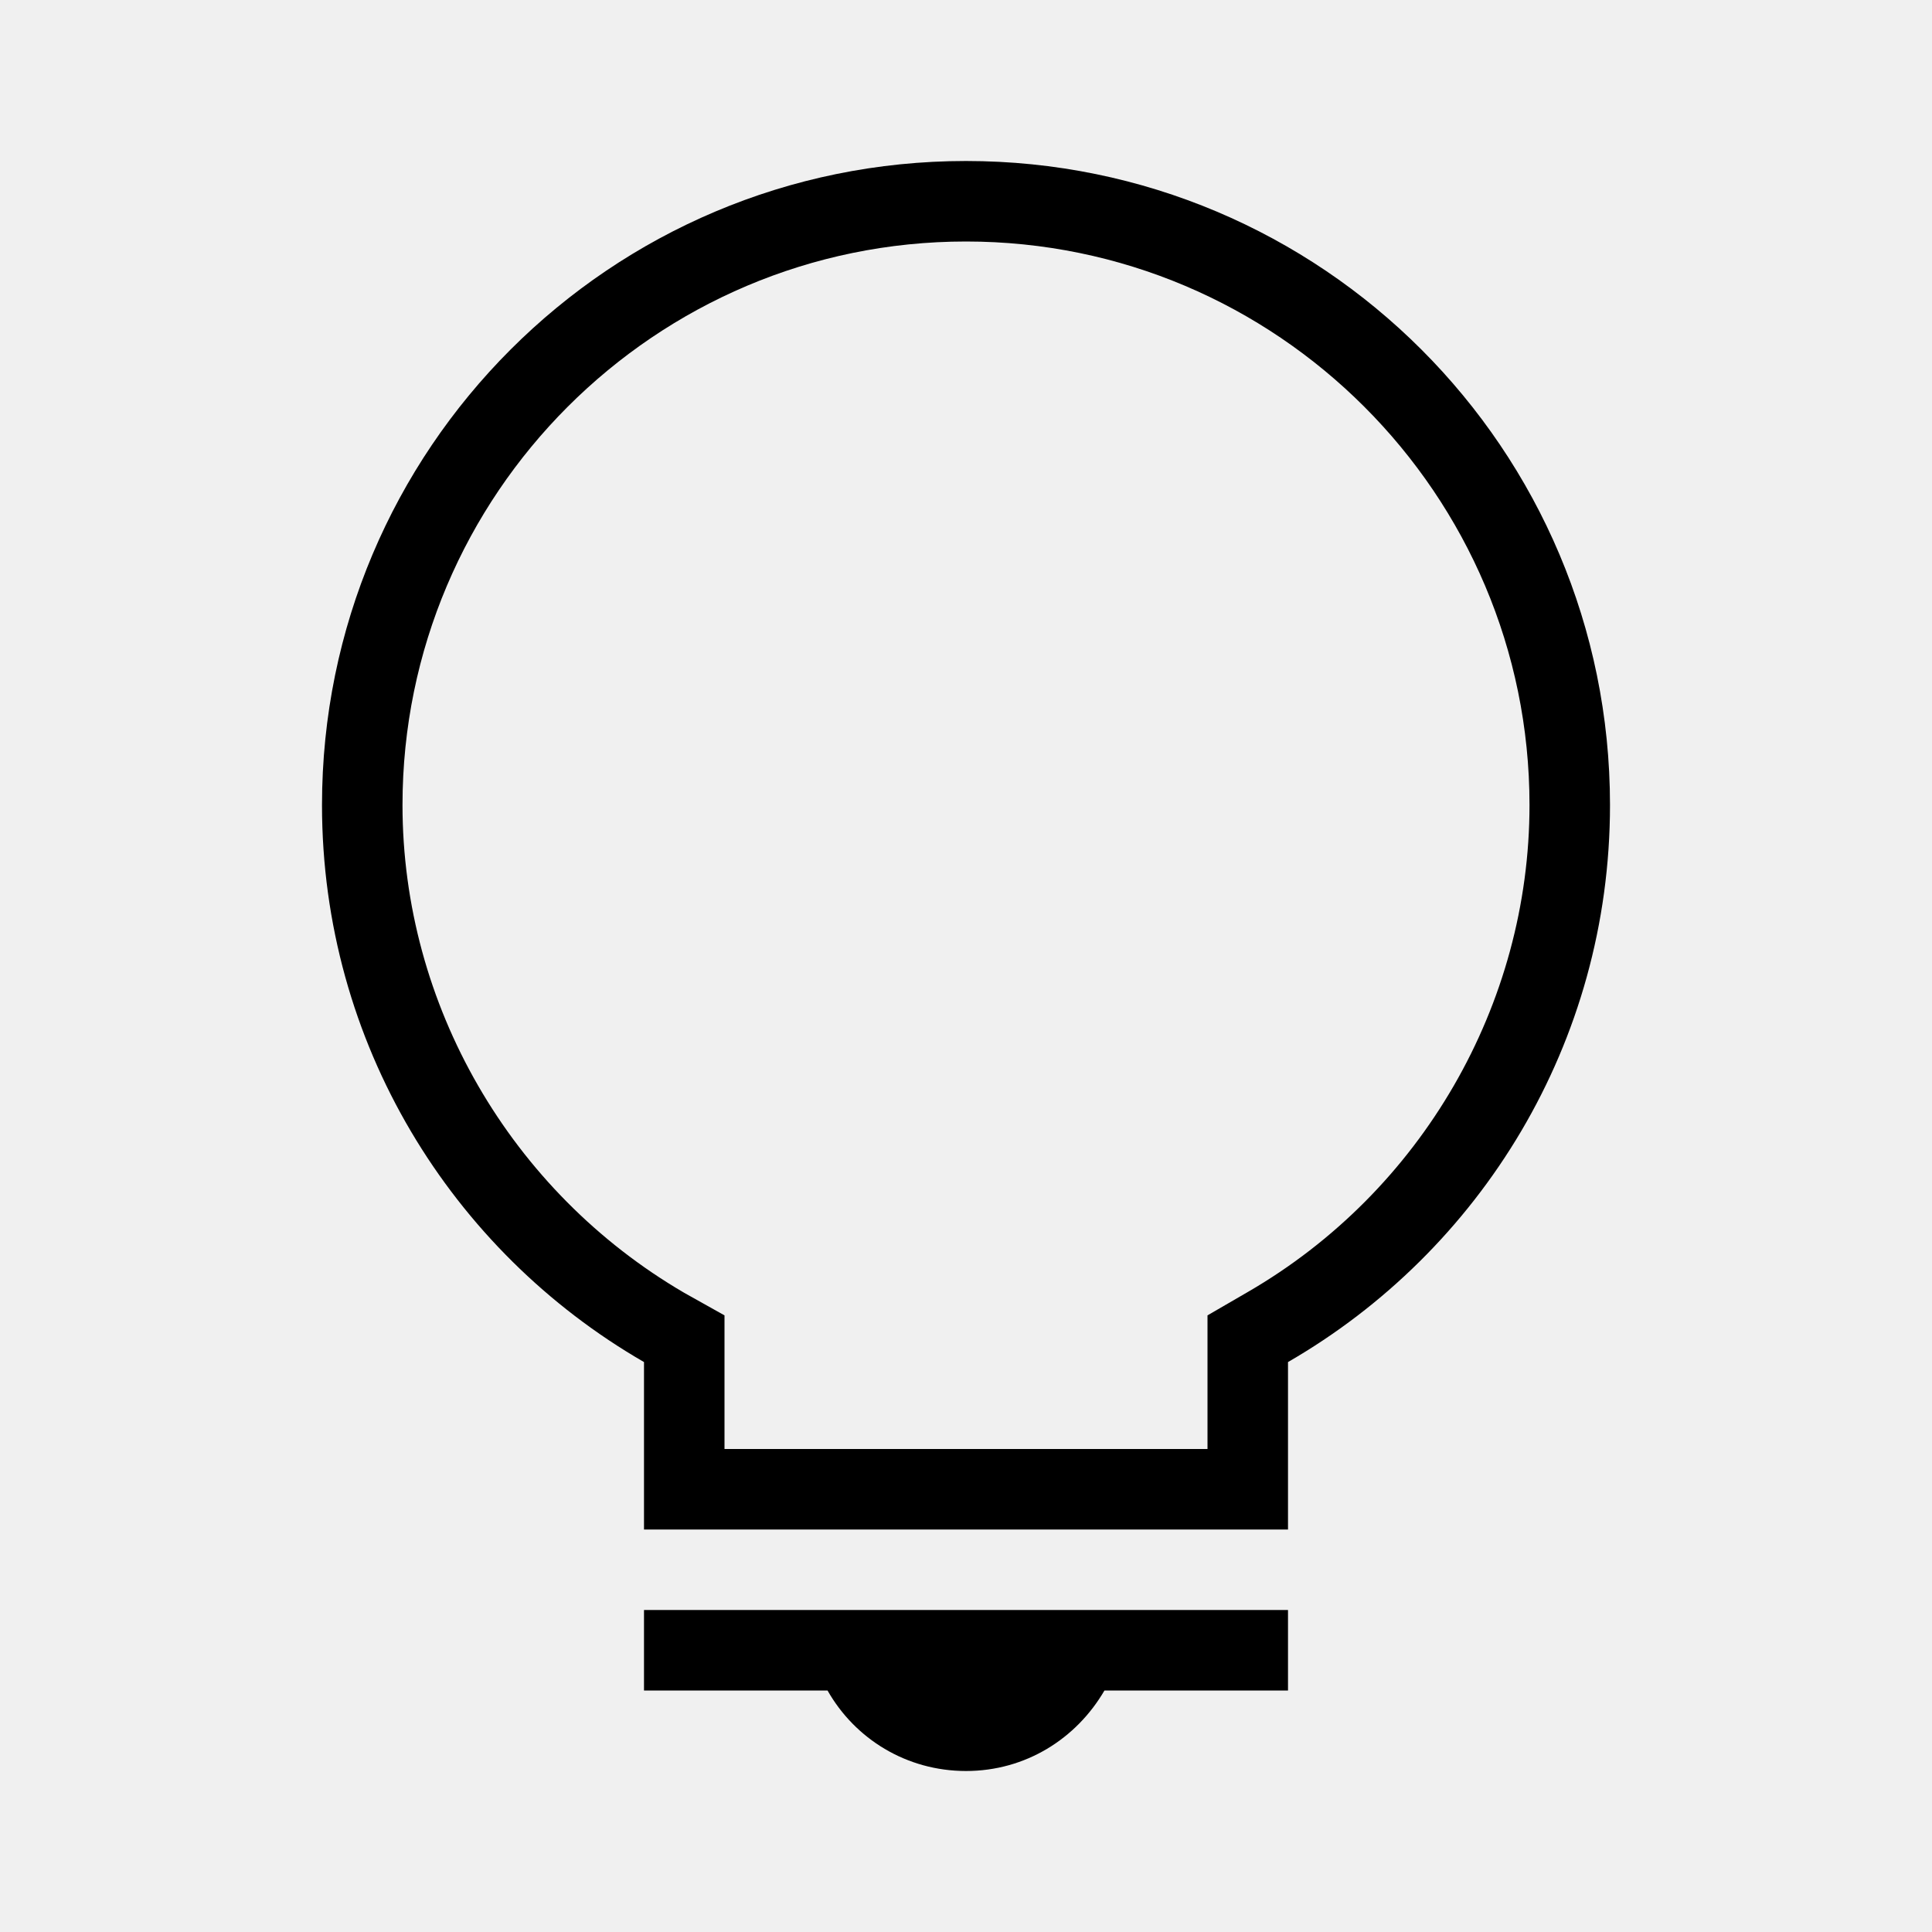
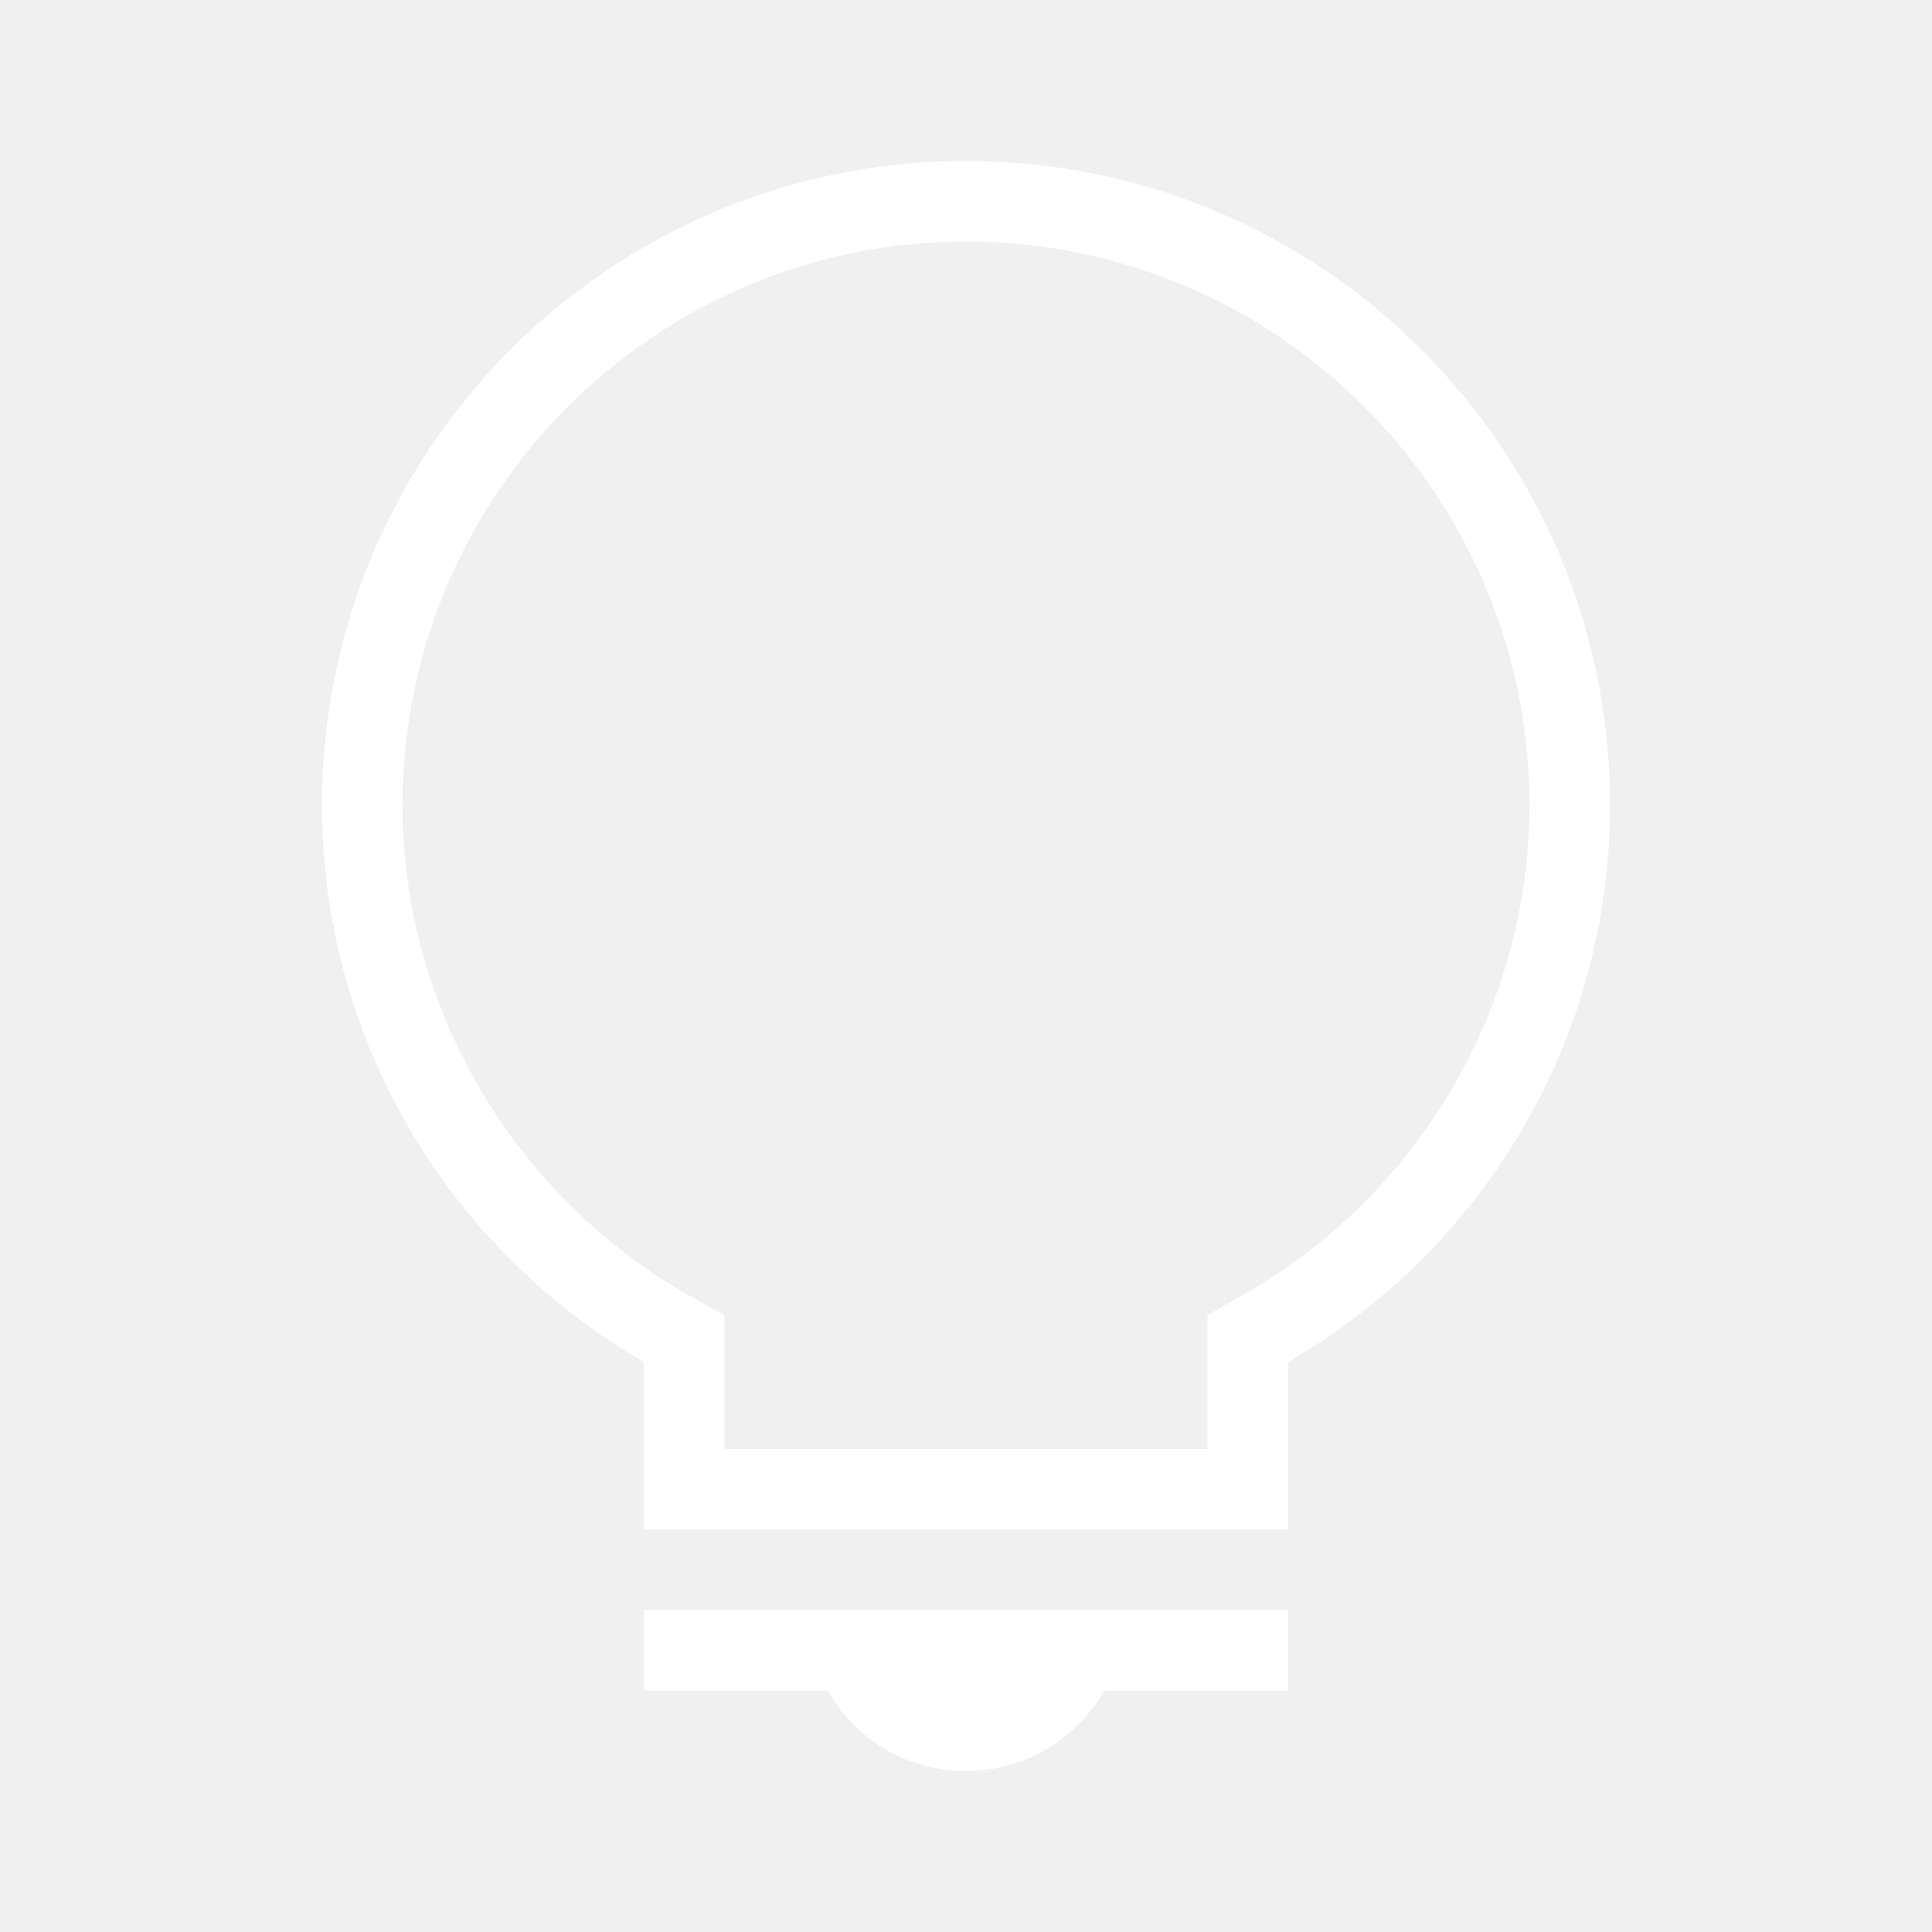
- <svg xmlns="http://www.w3.org/2000/svg" enable-background="new 0 0 24 24" height="24" viewBox="0 0 24 24" width="24" focusable="false" style="pointer-events: none; display: inherit; width: 100%; height: 100%;">
+ <svg xmlns="http://www.w3.org/2000/svg" fill="white" enable-background="new 0 0 24 24" height="24" viewBox="0 0 24 24" width="24" focusable="false" style="pointer-events: none; display: inherit; width: 100%; height: 100%;">
  <path d="M16 21h-2.28c-.35.6-.98 1-1.72 1s-1.38-.4-1.72-1H8v-1h8v1zm4-11c0 2.96-1.61 5.54-4 6.92V19H8v-2.08C5.61 15.54 4 12.96 4 10c0-4.42 3.58-8 8-8s8 3.58 8 8zm-5 8v-1.66l.5-.29C17.66 14.8 19 12.48 19 10c0-3.86-3.14-7-7-7s-7 3.14-7 7c0 2.48 1.34 4.8 3.5 6.06l.5.28V18h6z" />
</svg>
